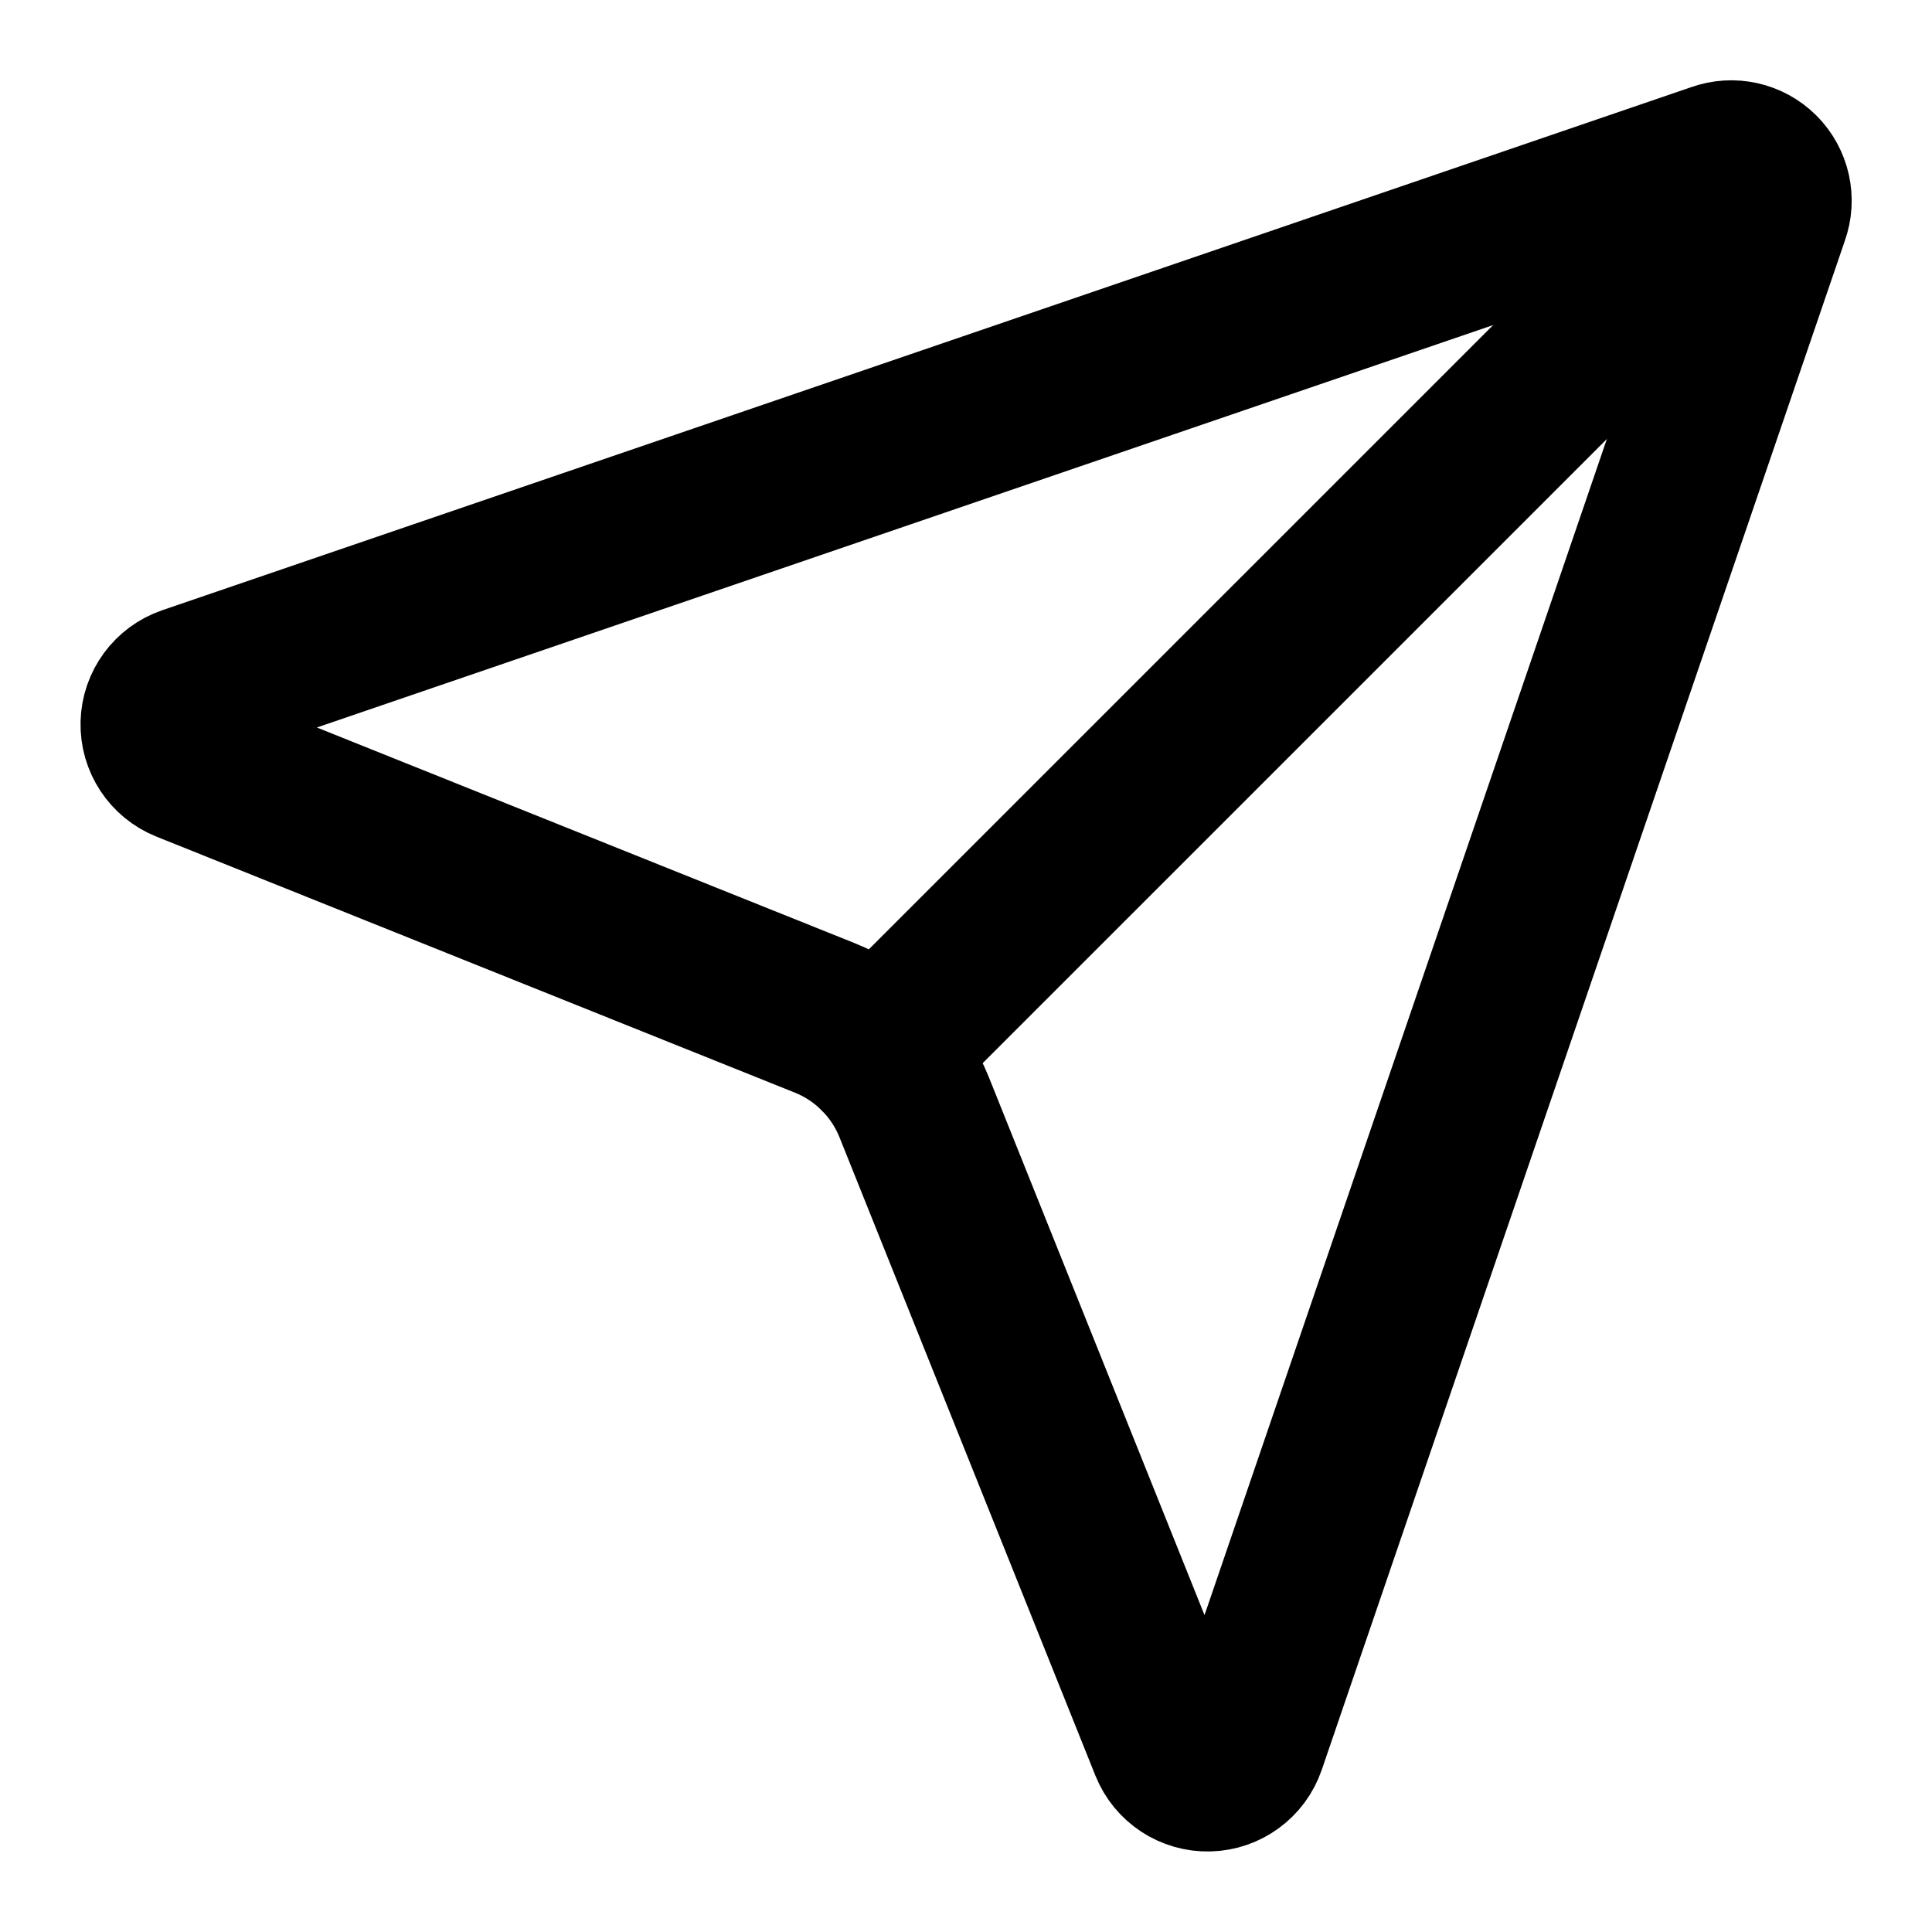
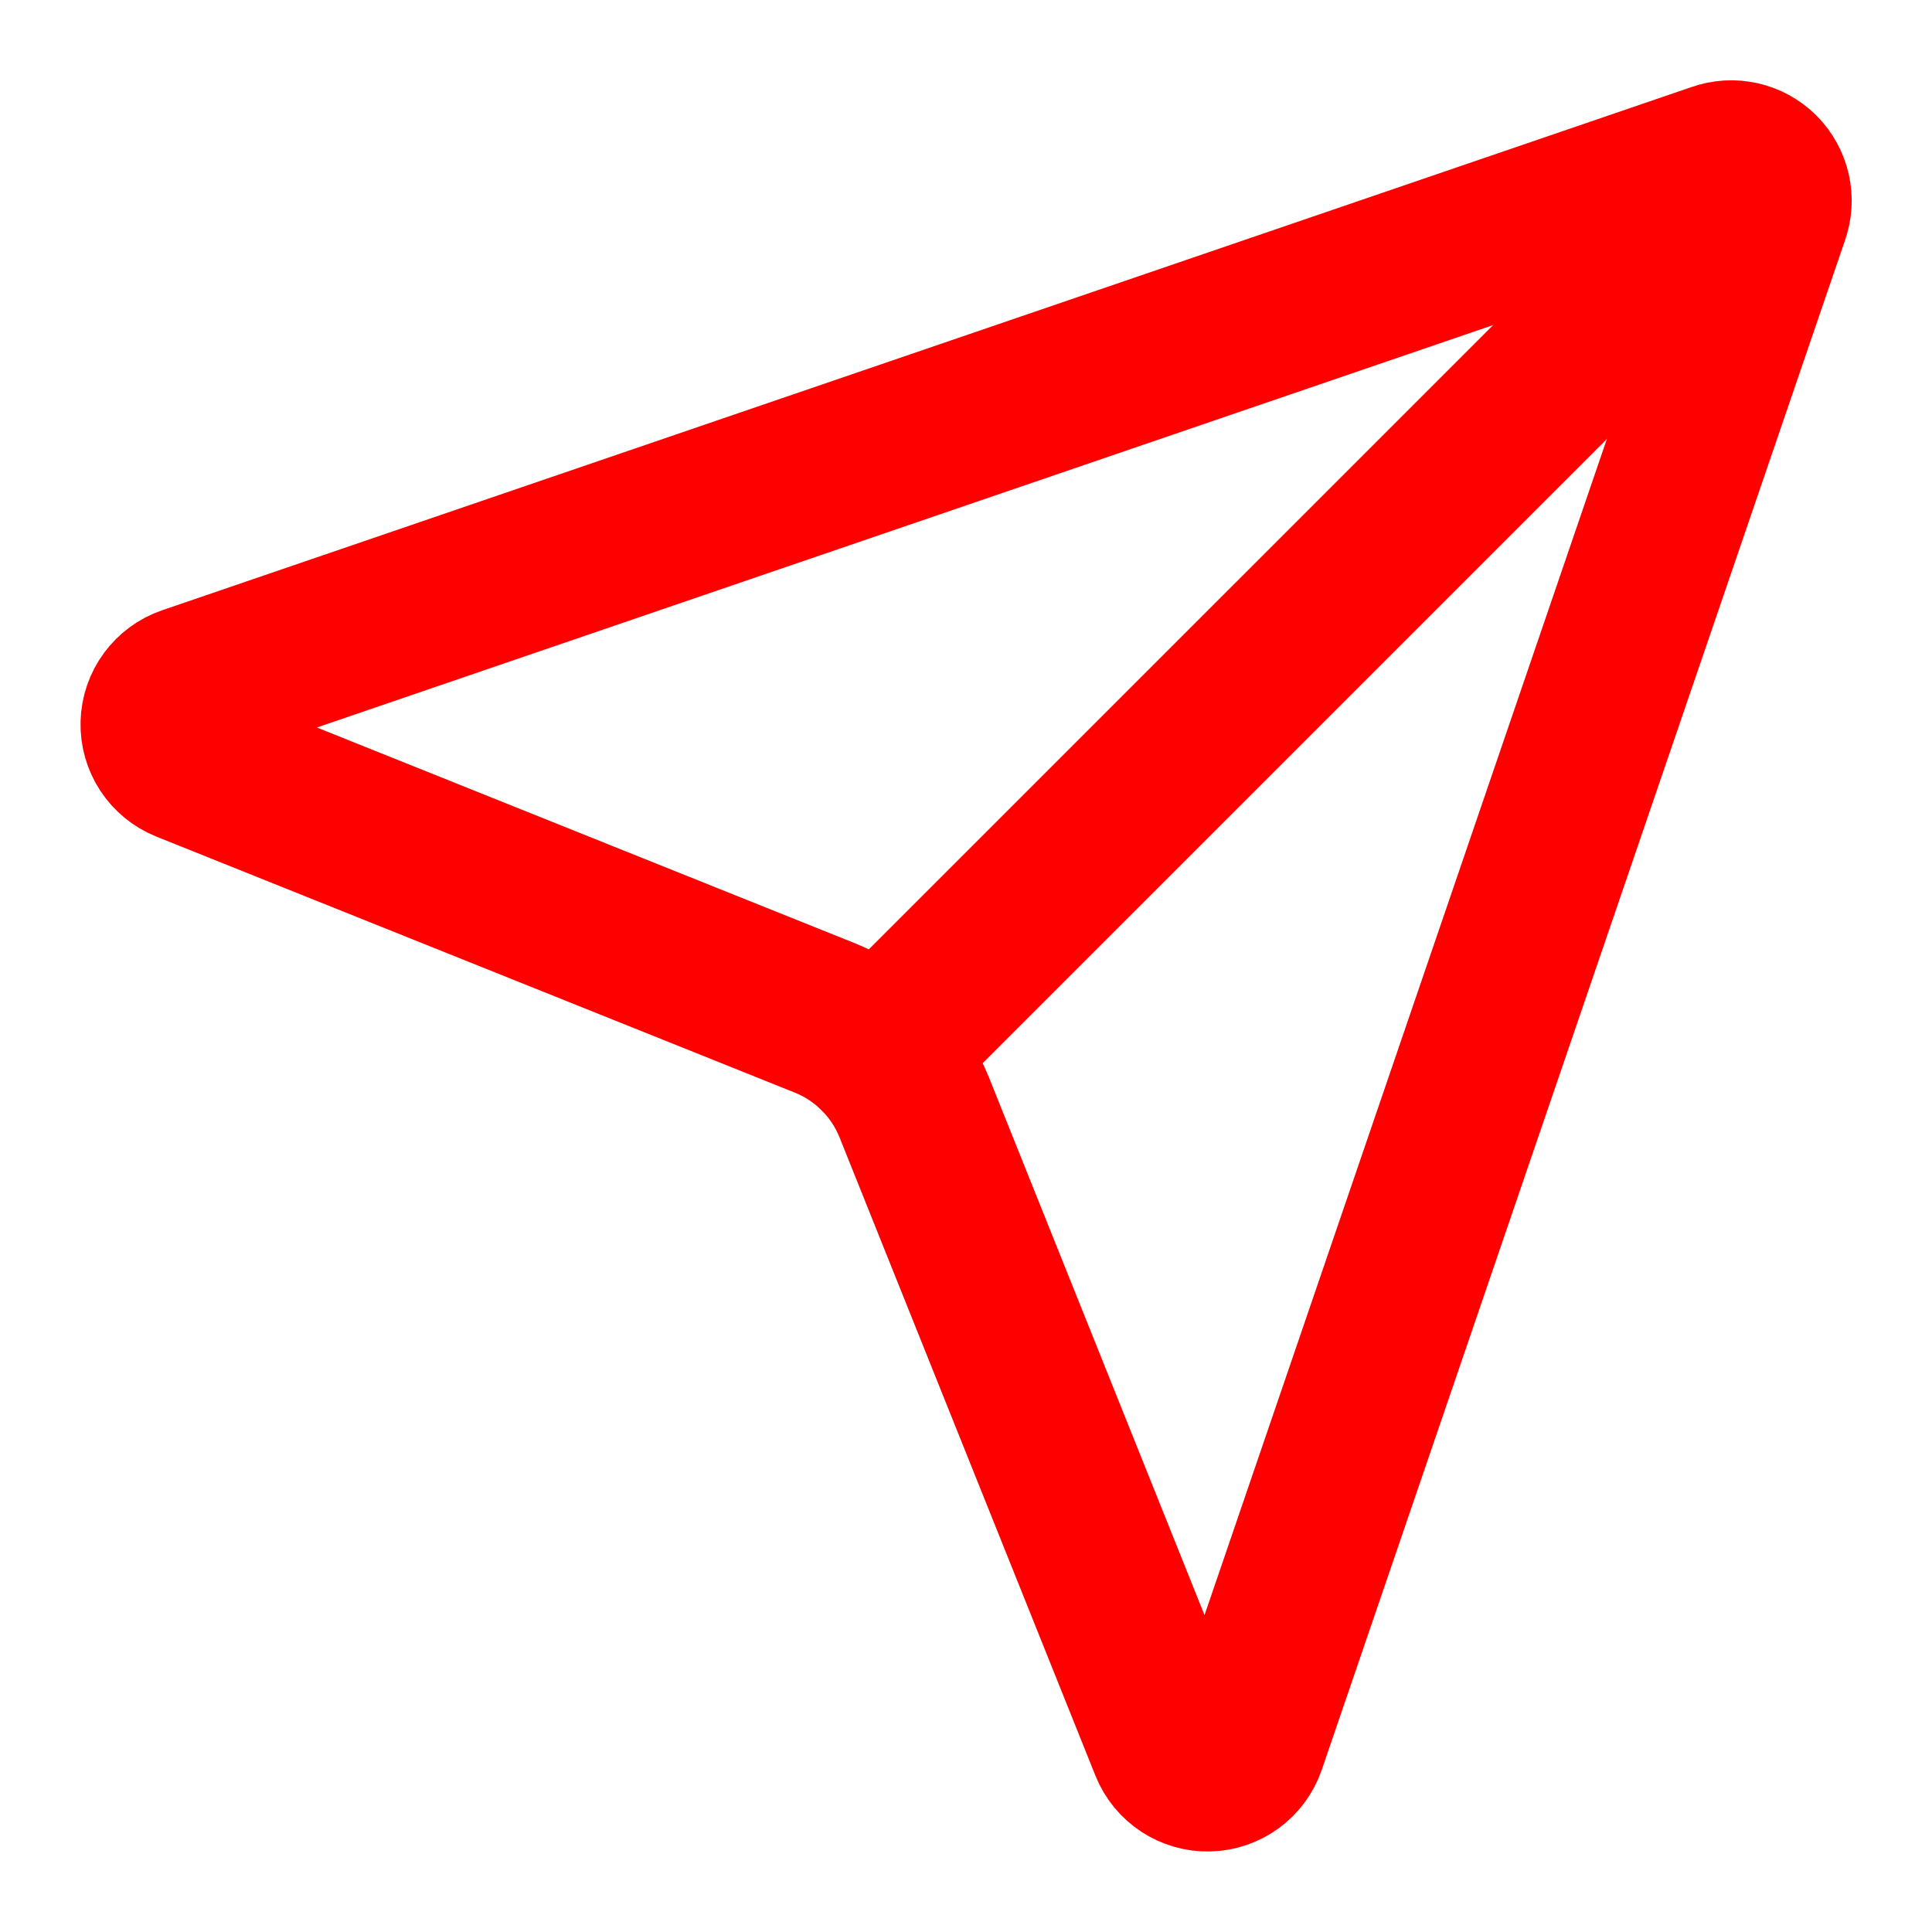
- <svg xmlns="http://www.w3.org/2000/svg" width="24" height="24" viewBox="0 0 24 24" fill="none" stroke="currentColor" stroke-width="2" stroke-linecap="round" stroke-linejoin="round" class="lucide lucide-send">
+ <svg xmlns="http://www.w3.org/2000/svg" style="color:red" width="20" height="20" viewBox="0 0 24 24" fill="none" stroke="currentColor" stroke-width="2" stroke-linecap="round" stroke-linejoin="round" class="lucide lucide-send ">
  <path d="M14.536 21.686a.5.5 0 0 0 .937-.024l6.5-19a.496.496 0 0 0-.635-.635l-19 6.5a.5.5 0 0 0-.024.937l7.93 3.18a2 2 0 0 1 1.112 1.11z" />
  <path d="m21.854 2.147-10.94 10.939" />
</svg>
